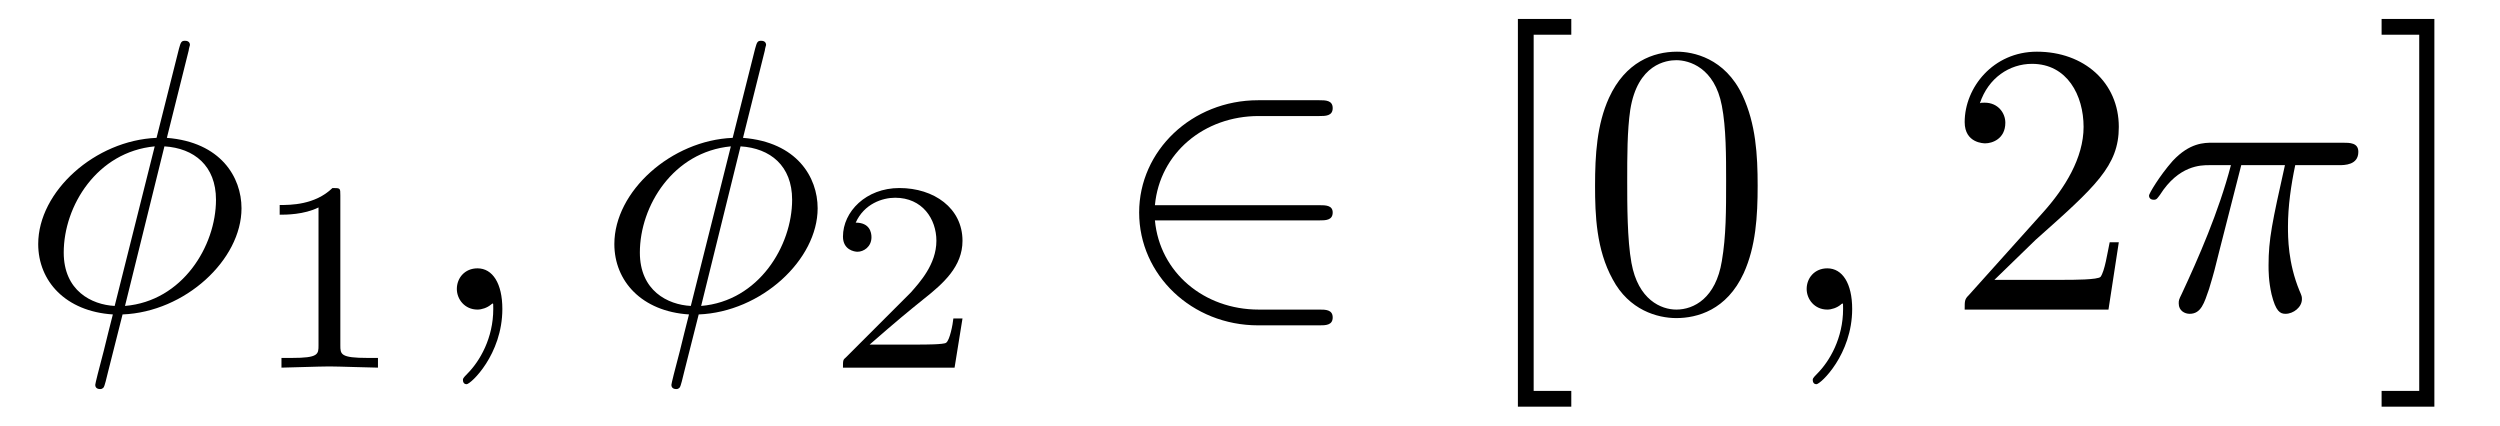
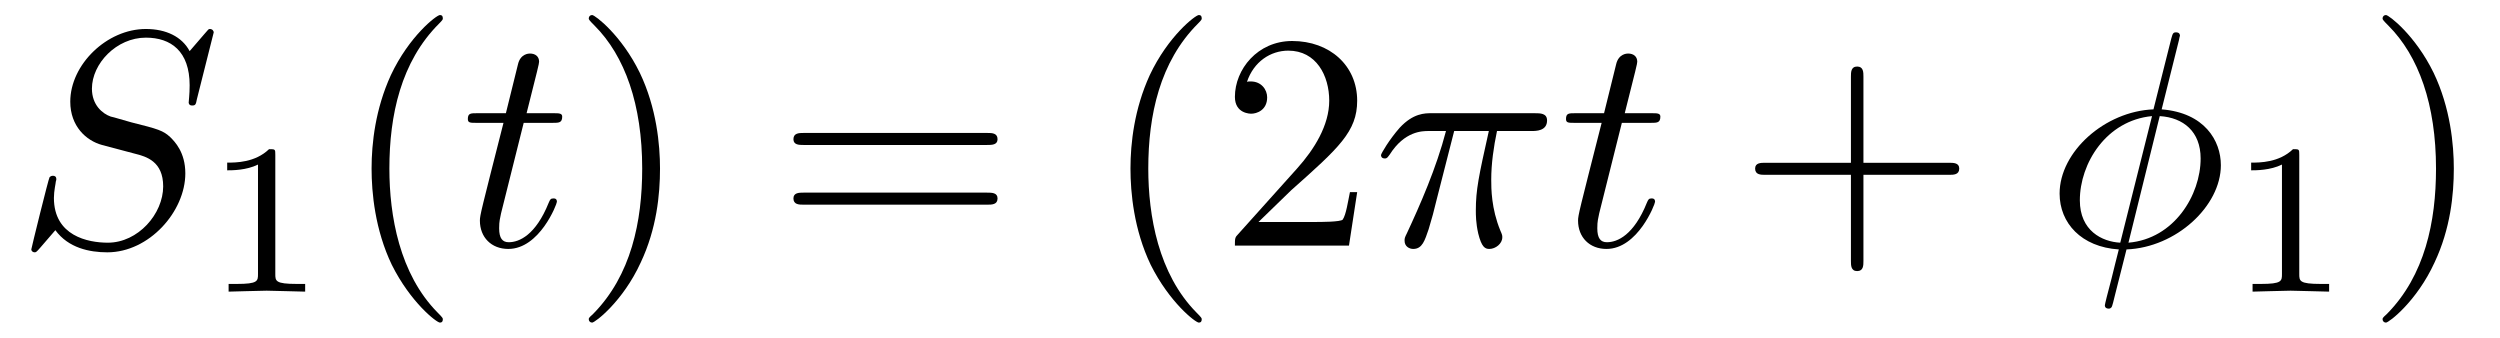
- <svg xmlns="http://www.w3.org/2000/svg" xmlns:xlink="http://www.w3.org/1999/xlink" viewBox="0 0 64.377 10.963">
+ <svg xmlns="http://www.w3.org/2000/svg" xmlns:xlink="http://www.w3.org/1999/xlink" viewBox="0 0 81.154 10.963">
  <defs>
    <g>
      <g id="glyph-0-0">
-         <path d="M 4.359 -6.672 C 4.359 -6.703 4.391 -6.812 4.391 -6.812 C 4.391 -6.828 4.391 -6.922 4.266 -6.922 C 4.172 -6.922 4.156 -6.891 4.109 -6.719 L 3.531 -4.422 C 1.953 -4.359 0.484 -3.047 0.484 -1.688 C 0.484 -0.734 1.188 0.047 2.406 0.125 C 2.328 0.422 2.25 0.75 2.172 1.062 C 2.047 1.531 1.953 1.906 1.953 1.938 C 1.953 2.031 2.031 2.047 2.078 2.047 C 2.125 2.047 2.141 2.031 2.172 2 C 2.188 1.984 2.25 1.75 2.281 1.609 L 2.656 0.125 C 4.266 0.062 5.719 -1.281 5.719 -2.609 C 5.719 -3.406 5.188 -4.312 3.797 -4.422 Z M 2.453 -0.094 C 1.859 -0.125 1.141 -0.484 1.141 -1.469 C 1.141 -2.672 2 -4.062 3.484 -4.203 Z M 3.734 -4.203 C 4.5 -4.156 5.062 -3.703 5.062 -2.828 C 5.062 -1.641 4.203 -0.219 2.719 -0.094 Z M 3.734 -4.203 " />
+         <path d="M 6.438 -6.922 C 6.438 -6.953 6.406 -7.031 6.312 -7.031 C 6.266 -7.031 6.266 -7.016 6.141 -6.875 L 5.656 -6.312 C 5.406 -6.781 4.891 -7.031 4.234 -7.031 C 2.969 -7.031 1.781 -5.875 1.781 -4.672 C 1.781 -3.875 2.297 -3.406 2.812 -3.266 L 3.875 -2.984 C 4.25 -2.891 4.797 -2.734 4.797 -1.922 C 4.797 -1.031 3.984 -0.094 3 -0.094 C 2.359 -0.094 1.25 -0.312 1.25 -1.547 C 1.25 -1.781 1.312 -2.031 1.312 -2.078 C 1.328 -2.125 1.328 -2.141 1.328 -2.156 C 1.328 -2.25 1.266 -2.266 1.219 -2.266 C 1.172 -2.266 1.141 -2.25 1.109 -2.219 C 1.078 -2.188 0.516 0.094 0.516 0.125 C 0.516 0.172 0.562 0.219 0.625 0.219 C 0.672 0.219 0.688 0.203 0.812 0.062 L 1.297 -0.5 C 1.719 0.078 2.406 0.219 2.984 0.219 C 4.344 0.219 5.516 -1.109 5.516 -2.344 C 5.516 -3.031 5.172 -3.375 5.031 -3.516 C 4.797 -3.734 4.641 -3.781 3.766 -4 C 3.531 -4.062 3.188 -4.172 3.094 -4.188 C 2.828 -4.281 2.484 -4.562 2.484 -5.094 C 2.484 -5.906 3.281 -6.75 4.234 -6.75 C 5.047 -6.75 5.656 -6.312 5.656 -5.203 C 5.656 -4.891 5.625 -4.703 5.625 -4.641 C 5.625 -4.641 5.625 -4.547 5.734 -4.547 C 5.844 -4.547 5.859 -4.578 5.891 -4.75 Z M 6.438 -6.922 " />
      </g>
      <g id="glyph-0-1">
-         <path d="M 2.031 -0.016 C 2.031 -0.672 1.781 -1.062 1.391 -1.062 C 1.062 -1.062 0.859 -0.812 0.859 -0.531 C 0.859 -0.266 1.062 0 1.391 0 C 1.5 0 1.641 -0.047 1.734 -0.125 C 1.766 -0.156 1.781 -0.156 1.781 -0.156 C 1.797 -0.156 1.797 -0.156 1.797 -0.016 C 1.797 0.734 1.453 1.328 1.125 1.656 C 1.016 1.766 1.016 1.781 1.016 1.812 C 1.016 1.891 1.062 1.922 1.109 1.922 C 1.219 1.922 2.031 1.156 2.031 -0.016 Z M 2.031 -0.016 " />
+         <path d="M 2.047 -3.984 L 2.984 -3.984 C 3.188 -3.984 3.297 -3.984 3.297 -4.188 C 3.297 -4.297 3.188 -4.297 3.016 -4.297 L 2.141 -4.297 C 2.5 -5.719 2.547 -5.906 2.547 -5.969 C 2.547 -6.141 2.422 -6.234 2.25 -6.234 C 2.219 -6.234 1.938 -6.234 1.859 -5.875 L 1.469 -4.297 L 0.531 -4.297 C 0.328 -4.297 0.234 -4.297 0.234 -4.109 C 0.234 -3.984 0.312 -3.984 0.516 -3.984 L 1.391 -3.984 C 0.672 -1.156 0.625 -0.984 0.625 -0.812 C 0.625 -0.266 1 0.109 1.547 0.109 C 2.562 0.109 3.125 -1.344 3.125 -1.422 C 3.125 -1.531 3.047 -1.531 3.016 -1.531 C 2.922 -1.531 2.906 -1.5 2.859 -1.391 C 2.438 -0.344 1.906 -0.109 1.562 -0.109 C 1.359 -0.109 1.25 -0.234 1.25 -0.562 C 1.25 -0.812 1.281 -0.875 1.312 -1.047 Z M 2.047 -3.984 " />
      </g>
      <g id="glyph-0-2">
        <path d="M 2.641 -3.719 L 3.766 -3.719 C 3.438 -2.25 3.344 -1.812 3.344 -1.141 C 3.344 -1 3.344 -0.734 3.422 -0.391 C 3.531 0.047 3.641 0.109 3.781 0.109 C 3.984 0.109 4.203 -0.062 4.203 -0.266 C 4.203 -0.328 4.203 -0.344 4.141 -0.484 C 3.844 -1.203 3.844 -1.859 3.844 -2.141 C 3.844 -2.656 3.922 -3.203 4.031 -3.719 L 5.156 -3.719 C 5.297 -3.719 5.656 -3.719 5.656 -4.062 C 5.656 -4.297 5.438 -4.297 5.25 -4.297 L 1.906 -4.297 C 1.688 -4.297 1.312 -4.297 0.875 -3.828 C 0.531 -3.438 0.266 -2.984 0.266 -2.938 C 0.266 -2.922 0.266 -2.828 0.391 -2.828 C 0.469 -2.828 0.484 -2.875 0.547 -2.953 C 1.031 -3.719 1.609 -3.719 1.812 -3.719 L 2.375 -3.719 C 2.062 -2.516 1.531 -1.312 1.109 -0.406 C 1.031 -0.25 1.031 -0.234 1.031 -0.156 C 1.031 0.031 1.188 0.109 1.312 0.109 C 1.609 0.109 1.688 -0.172 1.812 -0.531 C 1.953 -1 1.953 -1.016 2.078 -1.516 Z M 2.641 -3.719 " />
      </g>
+       <g id="glyph-0-3">
+         <path d="M 4.359 -6.672 C 4.359 -6.703 4.391 -6.812 4.391 -6.812 C 4.391 -6.828 4.391 -6.922 4.266 -6.922 C 4.172 -6.922 4.156 -6.891 4.109 -6.719 L 3.531 -4.422 C 1.953 -4.359 0.484 -3.047 0.484 -1.688 C 0.484 -0.734 1.188 0.047 2.406 0.125 C 2.328 0.422 2.25 0.75 2.172 1.062 C 2.047 1.531 1.953 1.906 1.953 1.938 C 1.953 2.031 2.031 2.047 2.078 2.047 C 2.125 2.047 2.141 2.031 2.172 2 C 2.188 1.984 2.25 1.75 2.281 1.609 L 2.656 0.125 C 4.266 0.062 5.719 -1.281 5.719 -2.609 C 5.719 -3.406 5.188 -4.312 3.797 -4.422 Z M 2.453 -0.094 C 1.859 -0.125 1.141 -0.484 1.141 -1.469 C 1.141 -2.672 2 -4.062 3.484 -4.203 Z M 3.734 -4.203 C 4.5 -4.156 5.062 -3.703 5.062 -2.828 C 5.062 -1.641 4.203 -0.219 2.719 -0.094 Z M 3.734 -4.203 " />
+       </g>
      <g id="glyph-1-0">
        <path d="M 2.328 -4.438 C 2.328 -4.625 2.328 -4.625 2.125 -4.625 C 1.672 -4.188 1.047 -4.188 0.766 -4.188 L 0.766 -3.938 C 0.922 -3.938 1.391 -3.938 1.766 -4.125 L 1.766 -0.578 C 1.766 -0.344 1.766 -0.25 1.078 -0.25 L 0.812 -0.25 L 0.812 0 C 0.938 0 1.797 -0.031 2.047 -0.031 C 2.266 -0.031 3.141 0 3.297 0 L 3.297 -0.25 L 3.031 -0.25 C 2.328 -0.25 2.328 -0.344 2.328 -0.578 Z M 2.328 -4.438 " />
      </g>
-       <g id="glyph-1-1">
-         <path d="M 3.516 -1.266 L 3.281 -1.266 C 3.266 -1.109 3.188 -0.703 3.094 -0.641 C 3.047 -0.594 2.516 -0.594 2.406 -0.594 L 1.125 -0.594 C 1.859 -1.234 2.109 -1.438 2.516 -1.766 C 3.031 -2.172 3.516 -2.609 3.516 -3.266 C 3.516 -4.109 2.781 -4.625 1.891 -4.625 C 1.031 -4.625 0.438 -4.016 0.438 -3.375 C 0.438 -3.031 0.734 -2.984 0.812 -2.984 C 0.969 -2.984 1.172 -3.109 1.172 -3.359 C 1.172 -3.484 1.125 -3.734 0.766 -3.734 C 0.984 -4.219 1.453 -4.375 1.781 -4.375 C 2.484 -4.375 2.844 -3.828 2.844 -3.266 C 2.844 -2.656 2.406 -2.188 2.188 -1.938 L 0.516 -0.266 C 0.438 -0.203 0.438 -0.188 0.438 0 L 3.312 0 Z M 3.516 -1.266 " />
+       <g id="glyph-2-0">
+         <path d="M 3.297 2.391 C 3.297 2.359 3.297 2.344 3.125 2.172 C 1.891 0.922 1.562 -0.969 1.562 -2.5 C 1.562 -4.234 1.938 -5.969 3.172 -7.203 C 3.297 -7.328 3.297 -7.344 3.297 -7.375 C 3.297 -7.453 3.266 -7.484 3.203 -7.484 C 3.094 -7.484 2.203 -6.797 1.609 -5.531 C 1.109 -4.438 0.984 -3.328 0.984 -2.5 C 0.984 -1.719 1.094 -0.516 1.641 0.625 C 2.25 1.844 3.094 2.5 3.203 2.5 C 3.266 2.5 3.297 2.469 3.297 2.391 Z M 3.297 2.391 " />
      </g>
-       <g id="glyph-2-0">
-         <path d="M 5.469 -2.297 C 5.625 -2.297 5.812 -2.297 5.812 -2.5 C 5.812 -2.688 5.625 -2.688 5.469 -2.688 L 1.234 -2.688 C 1.359 -4.031 2.5 -4.984 3.906 -4.984 L 5.469 -4.984 C 5.625 -4.984 5.812 -4.984 5.812 -5.188 C 5.812 -5.391 5.625 -5.391 5.469 -5.391 L 3.891 -5.391 C 2.188 -5.391 0.828 -4.094 0.828 -2.5 C 0.828 -0.891 2.188 0.406 3.891 0.406 L 5.469 0.406 C 5.625 0.406 5.812 0.406 5.812 0.203 C 5.812 0 5.625 0 5.469 0 L 3.906 0 C 2.5 0 1.359 -0.953 1.234 -2.297 Z M 5.469 -2.297 " />
+       <g id="glyph-2-1">
+         <path d="M 2.875 -2.5 C 2.875 -3.266 2.766 -4.469 2.219 -5.609 C 1.625 -6.828 0.766 -7.484 0.672 -7.484 C 0.609 -7.484 0.562 -7.438 0.562 -7.375 C 0.562 -7.344 0.562 -7.328 0.75 -7.141 C 1.734 -6.156 2.297 -4.578 2.297 -2.5 C 2.297 -0.781 1.938 0.969 0.703 2.219 C 0.562 2.344 0.562 2.359 0.562 2.391 C 0.562 2.453 0.609 2.5 0.672 2.5 C 0.766 2.5 1.672 1.812 2.25 0.547 C 2.766 -0.547 2.875 -1.656 2.875 -2.5 Z M 2.875 -2.5 " />
      </g>
-       <g id="glyph-3-0">
-         <path d="M 2.547 2.5 L 2.547 2.094 L 1.578 2.094 L 1.578 -7.078 L 2.547 -7.078 L 2.547 -7.484 L 1.172 -7.484 L 1.172 2.5 Z M 2.547 2.5 " />
+       <g id="glyph-2-2">
+         <path d="M 6.844 -3.266 C 7 -3.266 7.188 -3.266 7.188 -3.453 C 7.188 -3.656 7 -3.656 6.859 -3.656 L 0.891 -3.656 C 0.75 -3.656 0.562 -3.656 0.562 -3.453 C 0.562 -3.266 0.75 -3.266 0.891 -3.266 Z M 6.859 -1.328 C 7 -1.328 7.188 -1.328 7.188 -1.531 C 7.188 -1.719 7 -1.719 6.844 -1.719 L 0.891 -1.719 C 0.75 -1.719 0.562 -1.719 0.562 -1.531 C 0.562 -1.328 0.75 -1.328 0.891 -1.328 Z M 6.859 -1.328 " />
      </g>
-       <g id="glyph-3-1">
-         <path d="M 4.578 -3.188 C 4.578 -3.984 4.531 -4.781 4.188 -5.516 C 3.734 -6.484 2.906 -6.641 2.5 -6.641 C 1.891 -6.641 1.172 -6.375 0.75 -5.453 C 0.438 -4.766 0.391 -3.984 0.391 -3.188 C 0.391 -2.438 0.422 -1.547 0.844 -0.781 C 1.266 0.016 2 0.219 2.484 0.219 C 3.016 0.219 3.781 0.016 4.219 -0.938 C 4.531 -1.625 4.578 -2.406 4.578 -3.188 Z M 2.484 0 C 2.094 0 1.5 -0.25 1.328 -1.203 C 1.219 -1.797 1.219 -2.719 1.219 -3.312 C 1.219 -3.953 1.219 -4.609 1.297 -5.141 C 1.484 -6.328 2.234 -6.422 2.484 -6.422 C 2.812 -6.422 3.469 -6.234 3.656 -5.25 C 3.766 -4.688 3.766 -3.938 3.766 -3.312 C 3.766 -2.562 3.766 -1.891 3.656 -1.25 C 3.5 -0.297 2.938 0 2.484 0 Z M 2.484 0 " />
-       </g>
-       <g id="glyph-3-2">
+       <g id="glyph-2-3">
        <path d="M 1.266 -0.766 L 2.328 -1.797 C 3.875 -3.172 4.469 -3.703 4.469 -4.703 C 4.469 -5.844 3.578 -6.641 2.359 -6.641 C 1.234 -6.641 0.5 -5.719 0.5 -4.828 C 0.5 -4.281 1 -4.281 1.031 -4.281 C 1.203 -4.281 1.547 -4.391 1.547 -4.812 C 1.547 -5.062 1.359 -5.328 1.016 -5.328 C 0.938 -5.328 0.922 -5.328 0.891 -5.312 C 1.109 -5.969 1.656 -6.328 2.234 -6.328 C 3.141 -6.328 3.562 -5.516 3.562 -4.703 C 3.562 -3.906 3.078 -3.125 2.516 -2.5 L 0.609 -0.375 C 0.5 -0.266 0.5 -0.234 0.5 0 L 4.203 0 L 4.469 -1.734 L 4.234 -1.734 C 4.172 -1.438 4.109 -1 4 -0.844 C 3.938 -0.766 3.281 -0.766 3.062 -0.766 Z M 1.266 -0.766 " />
      </g>
-       <g id="glyph-3-3">
-         <path d="M 1.578 -7.484 L 0.219 -7.484 L 0.219 -7.078 L 1.188 -7.078 L 1.188 2.094 L 0.219 2.094 L 0.219 2.5 L 1.578 2.5 Z M 1.578 -7.484 " />
+       <g id="glyph-2-4">
+         <path d="M 4.078 -2.297 L 6.859 -2.297 C 7 -2.297 7.188 -2.297 7.188 -2.5 C 7.188 -2.688 7 -2.688 6.859 -2.688 L 4.078 -2.688 L 4.078 -5.484 C 4.078 -5.625 4.078 -5.812 3.875 -5.812 C 3.672 -5.812 3.672 -5.625 3.672 -5.484 L 3.672 -2.688 L 0.891 -2.688 C 0.75 -2.688 0.562 -2.688 0.562 -2.5 C 0.562 -2.297 0.75 -2.297 0.891 -2.297 L 3.672 -2.297 L 3.672 0.5 C 3.672 0.641 3.672 0.828 3.875 0.828 C 4.078 0.828 4.078 0.641 4.078 0.5 Z M 4.078 -2.297 " />
      </g>
    </g>
    <clipPath id="clip-0">
-       <path clip-rule="nonzero" d="M 0 1 L 7 1 L 7 10.965 L 0 10.965 Z M 0 1 " />
+       <path clip-rule="nonzero" d="M 12 0 L 15 0 L 15 10.965 L 12 10.965 Z M 12 0 " />
    </clipPath>
    <clipPath id="clip-1">
-       <path clip-rule="nonzero" d="M 15 1 L 22 1 L 22 10.965 L 15 10.965 Z M 15 1 " />
+       <path clip-rule="nonzero" d="M 19 0 L 22 0 L 22 10.965 L 19 10.965 Z M 19 0 " />
    </clipPath>
    <clipPath id="clip-2">
-       <path clip-rule="nonzero" d="M 39 0 L 46 0 L 46 10.965 L 39 10.965 Z M 39 0 " />
+       <path clip-rule="nonzero" d="M 36 0 L 45 0 L 45 10.965 L 36 10.965 Z M 36 0 " />
    </clipPath>
    <clipPath id="clip-3">
-       <path clip-rule="nonzero" d="M 61 0 L 63 0 L 63 10.965 L 61 10.965 Z M 61 0 " />
+       <path clip-rule="nonzero" d="M 66 1 L 73 1 L 73 10.965 L 66 10.965 Z M 66 1 " />
+     </clipPath>
+     <clipPath id="clip-4">
+       <path clip-rule="nonzero" d="M 77 0 L 80 0 L 80 10.965 L 77 10.965 Z M 77 0 " />
    </clipPath>
  </defs>
+   <g fill="rgb(0%, 0%, 0%)" fill-opacity="1">
+     <use xlink:href="#glyph-0-0" x="0.5" y="7.972" />
+   </g>
+   <g fill="rgb(0%, 0%, 0%)" fill-opacity="1">
+     <use xlink:href="#glyph-1-0" x="6.609" y="9.467" />
+   </g>
  <g clip-path="url(#clip-0)">
    <g fill="rgb(0%, 0%, 0%)" fill-opacity="1">
-       <use xlink:href="#glyph-0-0" x="0.5" y="7.972" />
+       <use xlink:href="#glyph-2-0" x="11.078" y="7.972" />
    </g>
  </g>
  <g fill="rgb(0%, 0%, 0%)" fill-opacity="1">
-     <use xlink:href="#glyph-1-0" x="6.436" y="9.467" />
-   </g>
-   <g fill="rgb(0%, 0%, 0%)" fill-opacity="1">
-     <use xlink:href="#glyph-0-1" x="10.905" y="7.972" />
+     <use xlink:href="#glyph-0-1" x="14.953" y="7.972" />
  </g>
  <g clip-path="url(#clip-1)">
    <g fill="rgb(0%, 0%, 0%)" fill-opacity="1">
-       <use xlink:href="#glyph-0-0" x="15.336" y="7.972" />
+       <use xlink:href="#glyph-2-1" x="18.55" y="7.972" />
    </g>
  </g>
  <g fill="rgb(0%, 0%, 0%)" fill-opacity="1">
-     <use xlink:href="#glyph-1-1" x="21.269" y="9.467" />
-   </g>
-   <g fill="rgb(0%, 0%, 0%)" fill-opacity="1">
-     <use xlink:href="#glyph-2-0" x="28.506" y="7.972" />
+     <use xlink:href="#glyph-2-2" x="25.194" y="7.972" />
  </g>
  <g clip-path="url(#clip-2)">
    <g fill="rgb(0%, 0%, 0%)" fill-opacity="1">
-       <use xlink:href="#glyph-3-0" x="37.915" y="7.972" />
-       <use xlink:href="#glyph-3-1" x="40.683" y="7.972" />
+       <use xlink:href="#glyph-2-0" x="35.713" y="7.972" />
+       <use xlink:href="#glyph-2-3" x="39.587" y="7.972" />
    </g>
  </g>
  <g fill="rgb(0%, 0%, 0%)" fill-opacity="1">
-     <use xlink:href="#glyph-0-1" x="45.664" y="7.972" />
+     <use xlink:href="#glyph-0-2" x="44.564" y="7.972" />
  </g>
  <g fill="rgb(0%, 0%, 0%)" fill-opacity="1">
-     <use xlink:href="#glyph-3-2" x="50.092" y="7.972" />
+     <use xlink:href="#glyph-0-1" x="50.601" y="7.972" />
  </g>
  <g fill="rgb(0%, 0%, 0%)" fill-opacity="1">
-     <use xlink:href="#glyph-0-2" x="55.073" y="7.972" />
+     <use xlink:href="#glyph-2-4" x="56.412" y="7.972" />
  </g>
  <g clip-path="url(#clip-3)">
    <g fill="rgb(0%, 0%, 0%)" fill-opacity="1">
-       <use xlink:href="#glyph-3-3" x="61.109" y="7.972" />
+       <use xlink:href="#glyph-0-3" x="66.374" y="7.972" />
+     </g>
+   </g>
+   <g fill="rgb(0%, 0%, 0%)" fill-opacity="1">
+     <use xlink:href="#glyph-1-0" x="72.31" y="9.467" />
+   </g>
+   <g clip-path="url(#clip-4)">
+     <g fill="rgb(0%, 0%, 0%)" fill-opacity="1">
+       <use xlink:href="#glyph-2-1" x="76.78" y="7.972" />
    </g>
  </g>
</svg>
